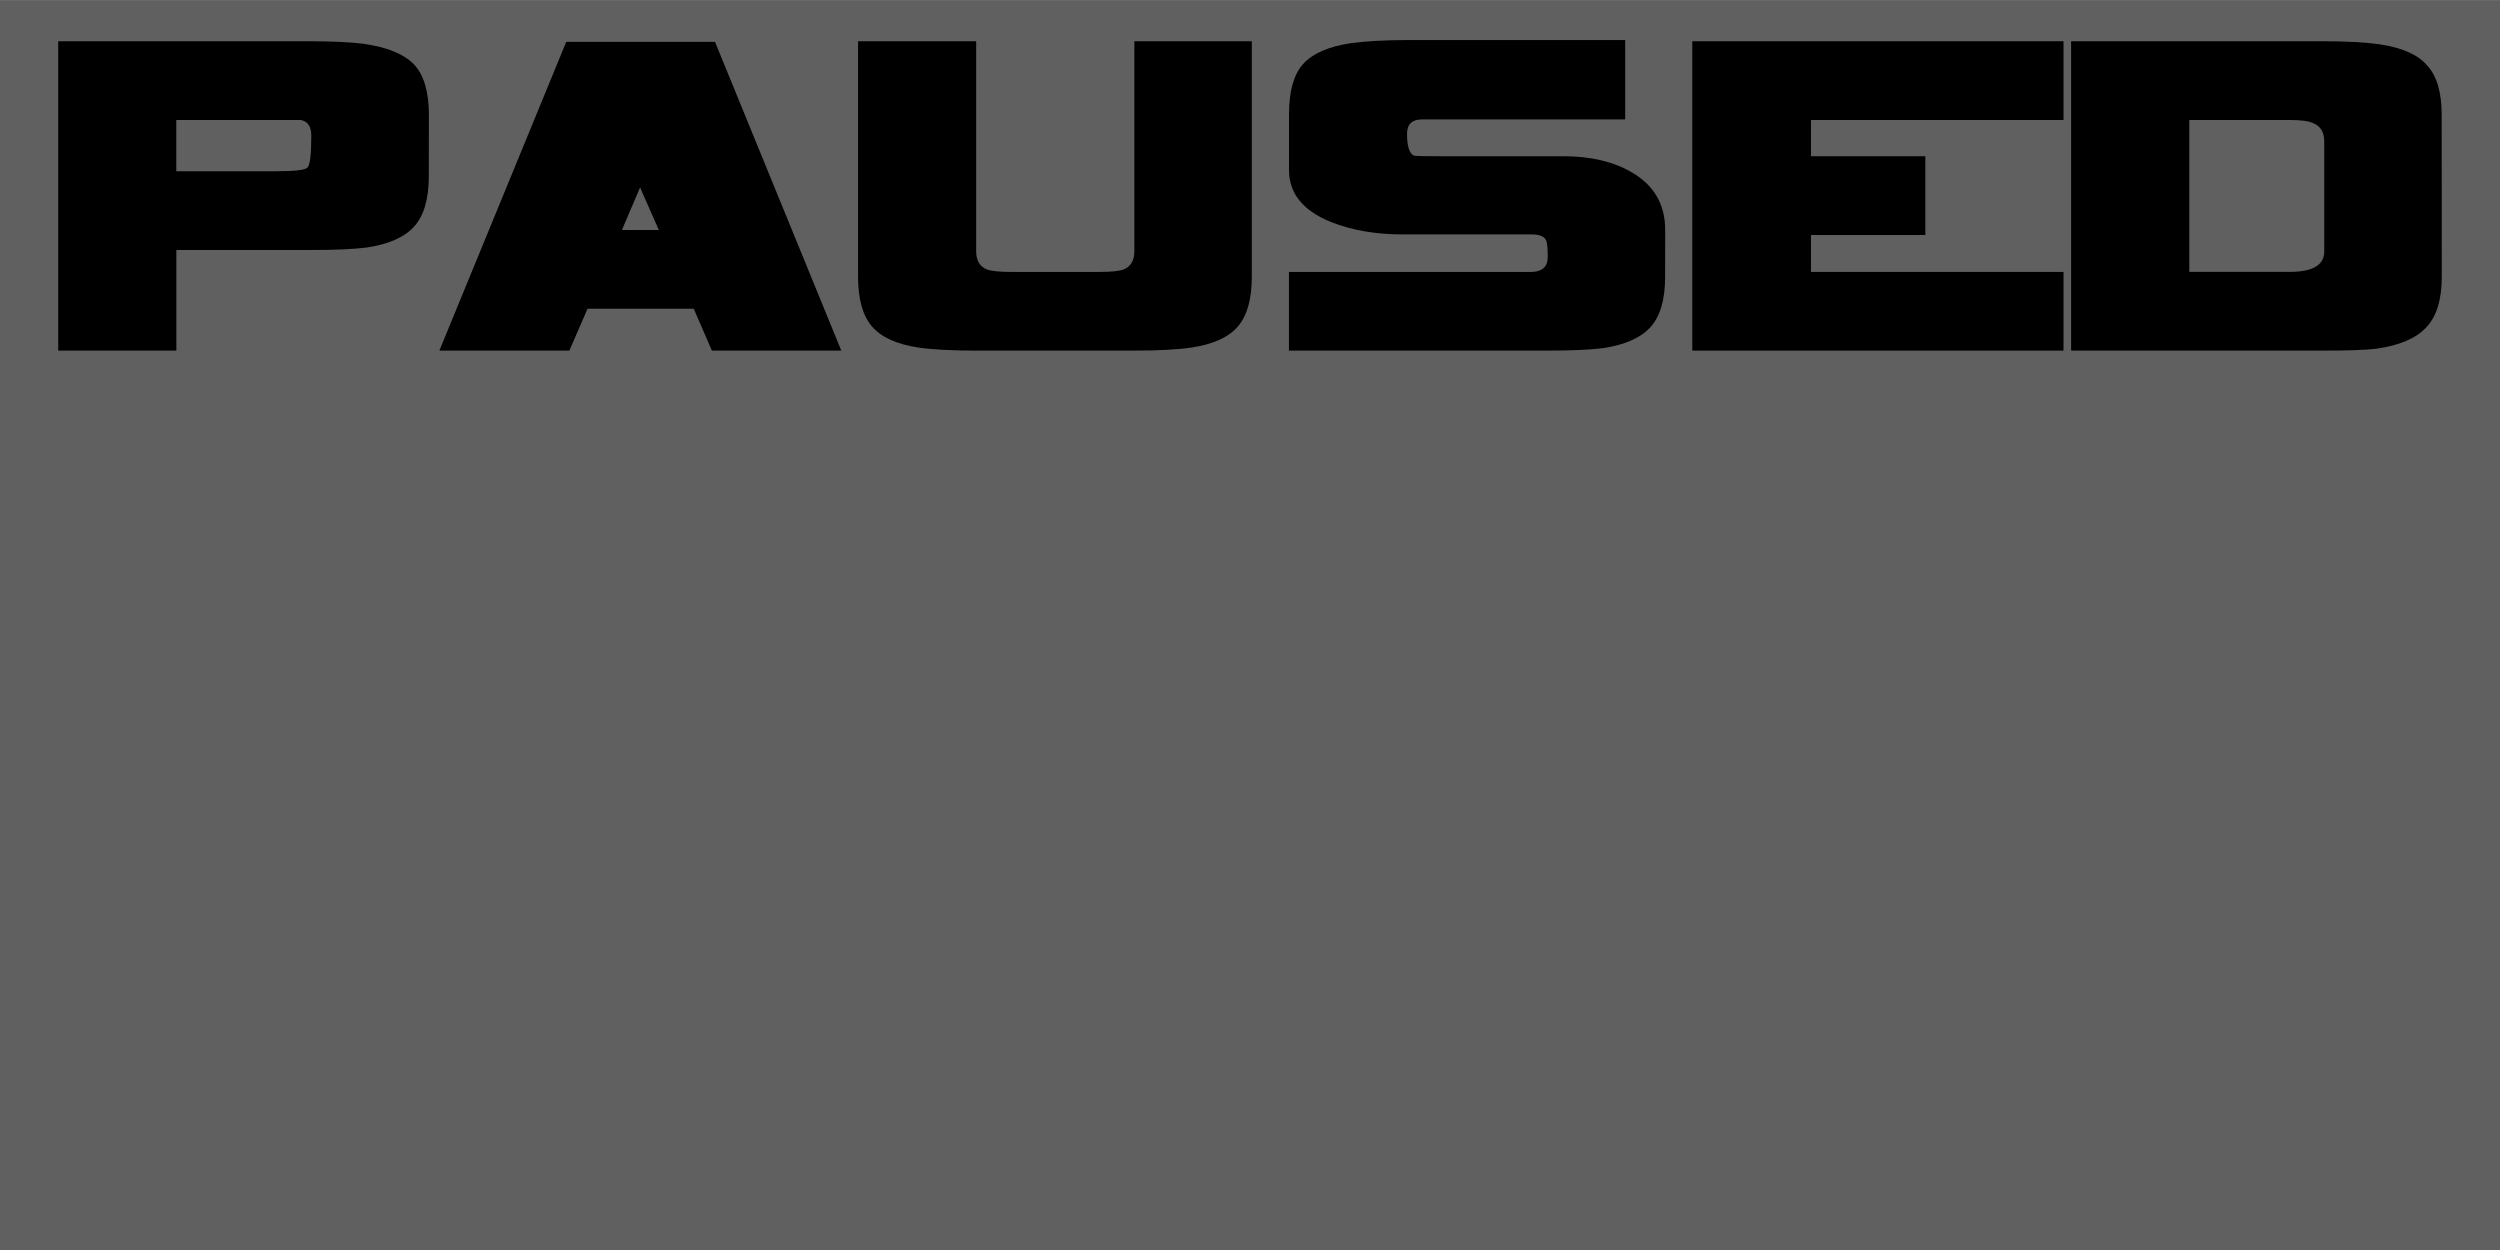
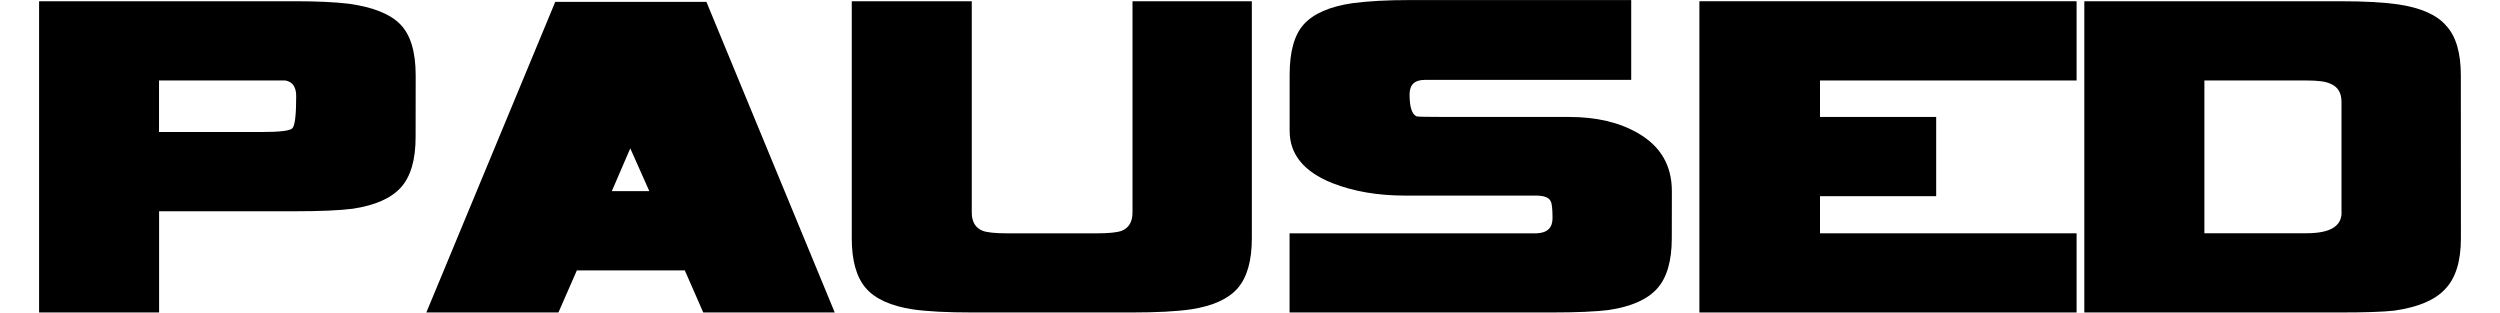
- <svg xmlns="http://www.w3.org/2000/svg" width="128" height="64" viewBox="0 0 33.867 16.933" version="1.1" id="svg8">
+ <svg xmlns="http://www.w3.org/2000/svg" width="128" height="16" viewBox="0 0 33.867 4.233" version="1.1" id="svg8">
  <defs id="defs2" />
-   <g id="layer1" transform="translate(0,-280.0666)">
+   <g id="layer1" transform="translate(0,-292.7667)">
    <g transform="translate(254,283.4821)" id="g824">
-       <rect y="-3.415" x="-254" height="16.933" width="33.867" id="rect14" style="fill:#606060;fill-opacity:1;fill-rule:nonzero;stroke:none;stroke-width:0.019;stroke-miterlimit:4;stroke-dasharray:none;stroke-opacity:1" />
-       <g aria-label="PAUSED" style="font-style:normal;font-variant:normal;font-weight:normal;font-stretch:normal;font-size:8.467px;line-height:1.25;font-family:Vipnagorgialla;-inkscape-font-specification:'Vipnagorgialla, Normal';font-variant-ligatures:normal;font-variant-caps:normal;font-variant-numeric:normal;font-feature-settings:normal;text-align:center;letter-spacing:0px;word-spacing:0px;writing-mode:lr-tb;text-anchor:middle;fill:#000000;fill-opacity:1;fill-rule:nonzero;stroke:none;stroke-width:0.265" id="text12">
+       <g transform="matrix(1.016073,0,0,1.006036,3.810347,12.17548)" aria-label="PAUSED" style="font-style:normal;font-variant:normal;font-weight:normal;font-stretch:normal;font-size:8.467px;line-height:1.25;font-family:Vipnagorgialla;-inkscape-font-specification:'Vipnagorgialla, Normal';font-variant-ligatures:normal;font-variant-caps:normal;font-variant-numeric:normal;font-feature-settings:normal;text-align:center;letter-spacing:0px;word-spacing:0px;writing-mode:lr-tb;text-anchor:middle;fill:#000000;fill-opacity:1;fill-rule:nonzero;stroke:none;stroke-width:0.265" id="text12">
        <path d="m -248.191,-1.028 q 0,0.457 -0.195,0.677 -0.195,0.22 -0.643,0.288 -0.262,0.034 -0.77,0.034 h -1.812 V 1.334 h -1.6 v -4.191 h 3.412 q 0.44,0 0.72,0.034 0.483,0.068 0.686,0.279 0.203,0.212 0.203,0.686 z m -1.592,-0.55 q 0,-0.186 -0.144,-0.212 h -1.685 v 0.694 h 1.363 q 0.373,0 0.415,-0.051 0.051,-0.051 0.051,-0.432 z" style="font-style:normal;font-variant:normal;font-weight:normal;font-stretch:normal;font-size:8.467px;font-family:Vipnagorgialla;-inkscape-font-specification:'Vipnagorgialla, Normal';font-variant-ligatures:normal;font-variant-caps:normal;font-variant-numeric:normal;font-feature-settings:normal;text-align:center;writing-mode:lr-tb;text-anchor:middle;fill-rule:nonzero;stroke-width:0.265" id="path869" />
        <path d="m -242.603,1.334 h -1.753 l -0.246,-0.567 h -1.439 l -0.246,0.567 h -1.761 l 1.719,-4.183 h 2.015 z m -2.472,-1.634 -0.254,-0.576 -0.246,0.576 z" style="font-style:normal;font-variant:normal;font-weight:normal;font-stretch:normal;font-size:8.467px;font-family:Vipnagorgialla;-inkscape-font-specification:'Vipnagorgialla, Normal';font-variant-ligatures:normal;font-variant-caps:normal;font-variant-numeric:normal;font-feature-settings:normal;text-align:center;writing-mode:lr-tb;text-anchor:middle;fill-rule:nonzero;stroke-width:0.265" id="path871" />
        <path d="m -237.042,-2.857 v 3.192 q 0,0.449 -0.186,0.669 -0.186,0.22 -0.627,0.288 -0.288,0.042 -0.787,0.042 h -2.125 q -0.508,0 -0.796,-0.042 -0.44,-0.068 -0.627,-0.288 -0.186,-0.22 -0.186,-0.669 V -2.857 h 1.6 v 2.845 q 0,0.186 0.144,0.246 0.093,0.034 0.322,0.034 h 1.211 q 0.229,0 0.322,-0.034 0.144,-0.059 0.144,-0.246 V -2.857 Z" style="font-style:normal;font-variant:normal;font-weight:normal;font-stretch:normal;font-size:8.467px;font-family:Vipnagorgialla;-inkscape-font-specification:'Vipnagorgialla, Normal';font-variant-ligatures:normal;font-variant-caps:normal;font-variant-numeric:normal;font-feature-settings:normal;text-align:center;writing-mode:lr-tb;text-anchor:middle;fill-rule:nonzero;stroke-width:0.265" id="path873" />
        <path d="m -231.443,0.335 q 0,0.457 -0.195,0.677 -0.195,0.22 -0.643,0.288 -0.262,0.034 -0.77,0.034 h -3.488 V 0.268 h 3.294 q 0.212,-0.008 0.212,-0.203 0,-0.186 -0.025,-0.229 -0.034,-0.076 -0.195,-0.076 h -1.744 q -0.55,0 -0.974,-0.169 -0.567,-0.229 -0.567,-0.703 v -0.754 q 0,-0.466 0.186,-0.677 0.195,-0.22 0.652,-0.288 0.313,-0.042 0.77,-0.042 h 2.946 v 1.075 h -2.752 q -0.203,0 -0.203,0.195 0,0.254 0.093,0.296 0.025,0.008 0.373,0.008 h 1.659 q 0.55,0 0.923,0.22 0.449,0.262 0.449,0.779 z" style="font-style:normal;font-variant:normal;font-weight:normal;font-stretch:normal;font-size:8.467px;font-family:Vipnagorgialla;-inkscape-font-specification:'Vipnagorgialla, Normal';font-variant-ligatures:normal;font-variant-caps:normal;font-variant-numeric:normal;font-feature-settings:normal;text-align:center;writing-mode:lr-tb;text-anchor:middle;fill-rule:nonzero;stroke-width:0.265" id="path875" />
        <path d="m -226.046,-2.857 v 1.067 h -3.421 v 0.491 h 1.549 v 1.067 h -1.549 v 0.5 h 3.421 V 1.334 h -5.029 v -4.191 z" style="font-style:normal;font-variant:normal;font-weight:normal;font-stretch:normal;font-size:8.467px;font-family:Vipnagorgialla;-inkscape-font-specification:'Vipnagorgialla, Normal';font-variant-ligatures:normal;font-variant-caps:normal;font-variant-numeric:normal;font-feature-settings:normal;text-align:center;writing-mode:lr-tb;text-anchor:middle;fill-rule:nonzero;stroke-width:0.265" id="path877" />
        <path d="m -220.922,0.335 q 0,0.466 -0.212,0.686 -0.203,0.22 -0.677,0.288 -0.22,0.025 -0.72,0.025 h -3.412 v -4.191 h 3.412 q 0.474,0 0.77,0.042 0.457,0.068 0.643,0.288 0.195,0.212 0.195,0.669 z m -1.592,-0.347 V -1.502 q 0,-0.186 -0.152,-0.246 -0.085,-0.042 -0.313,-0.042 h -1.363 v 2.057 h 1.363 q 0.466,0 0.466,-0.279 z" style="font-style:normal;font-variant:normal;font-weight:normal;font-stretch:normal;font-size:8.467px;font-family:Vipnagorgialla;-inkscape-font-specification:'Vipnagorgialla, Normal';font-variant-ligatures:normal;font-variant-caps:normal;font-variant-numeric:normal;font-feature-settings:normal;text-align:center;writing-mode:lr-tb;text-anchor:middle;fill-rule:nonzero;stroke-width:0.265" id="path879" />
      </g>
    </g>
  </g>
</svg>
